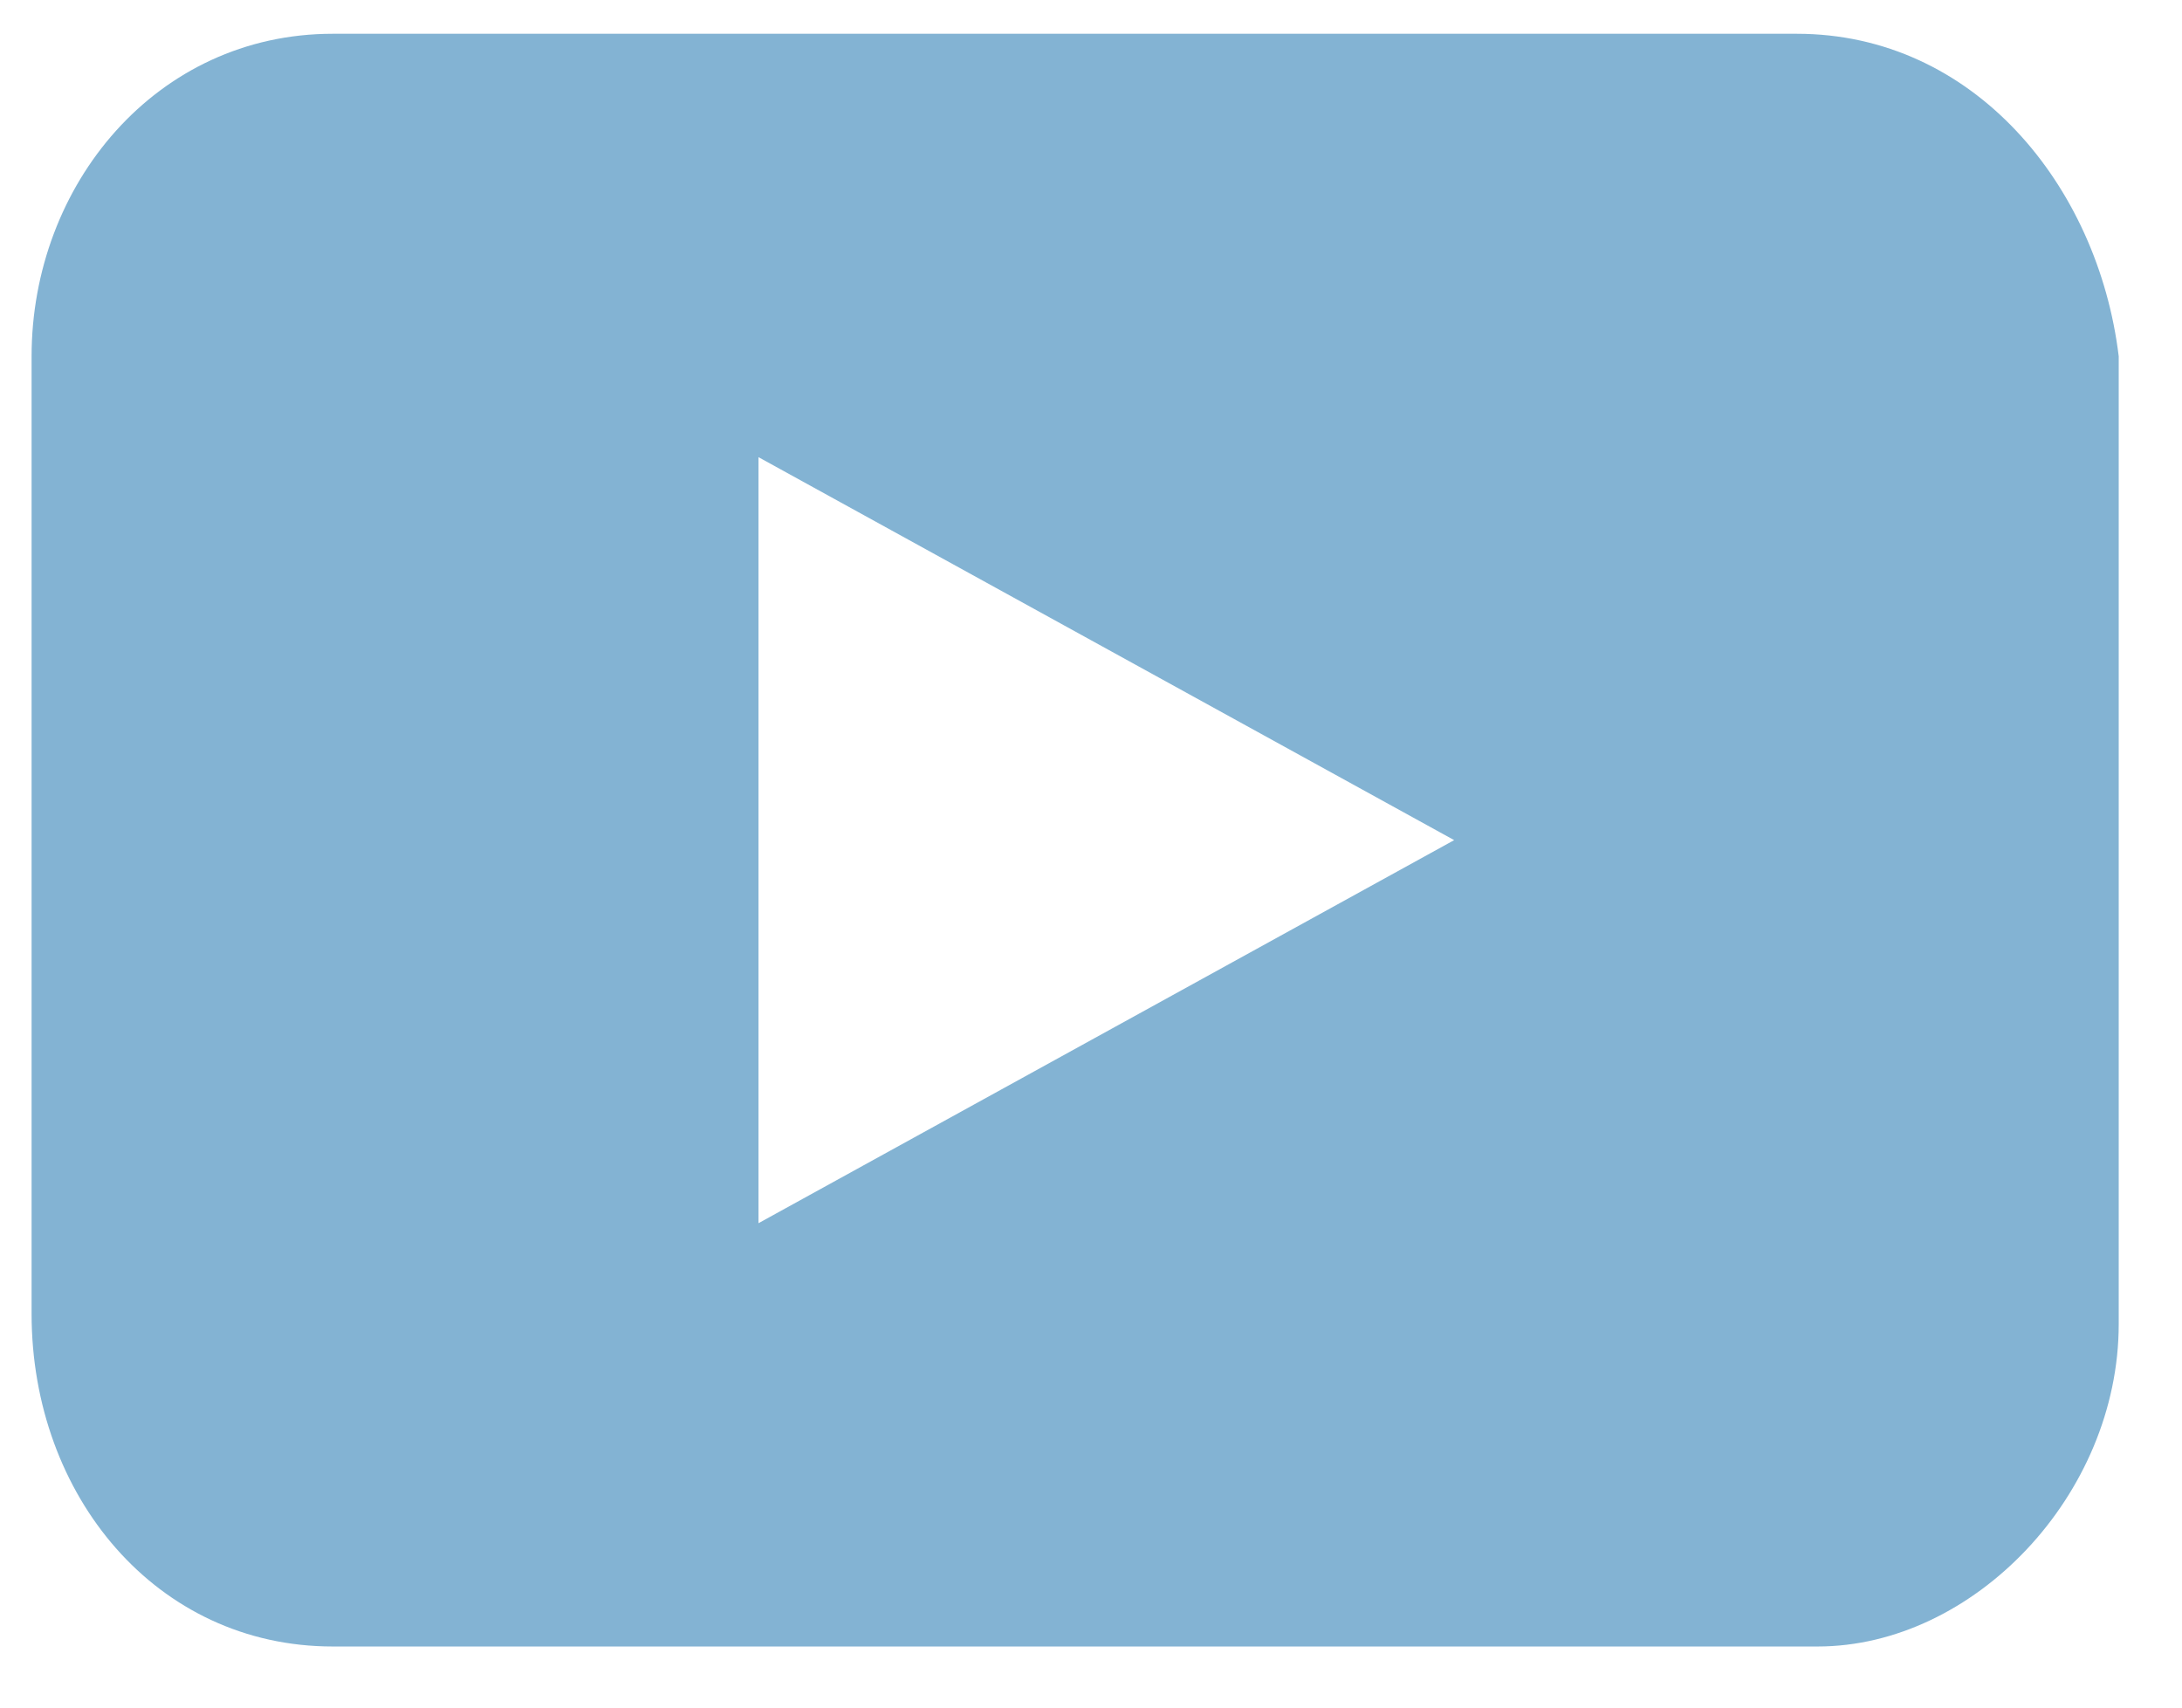
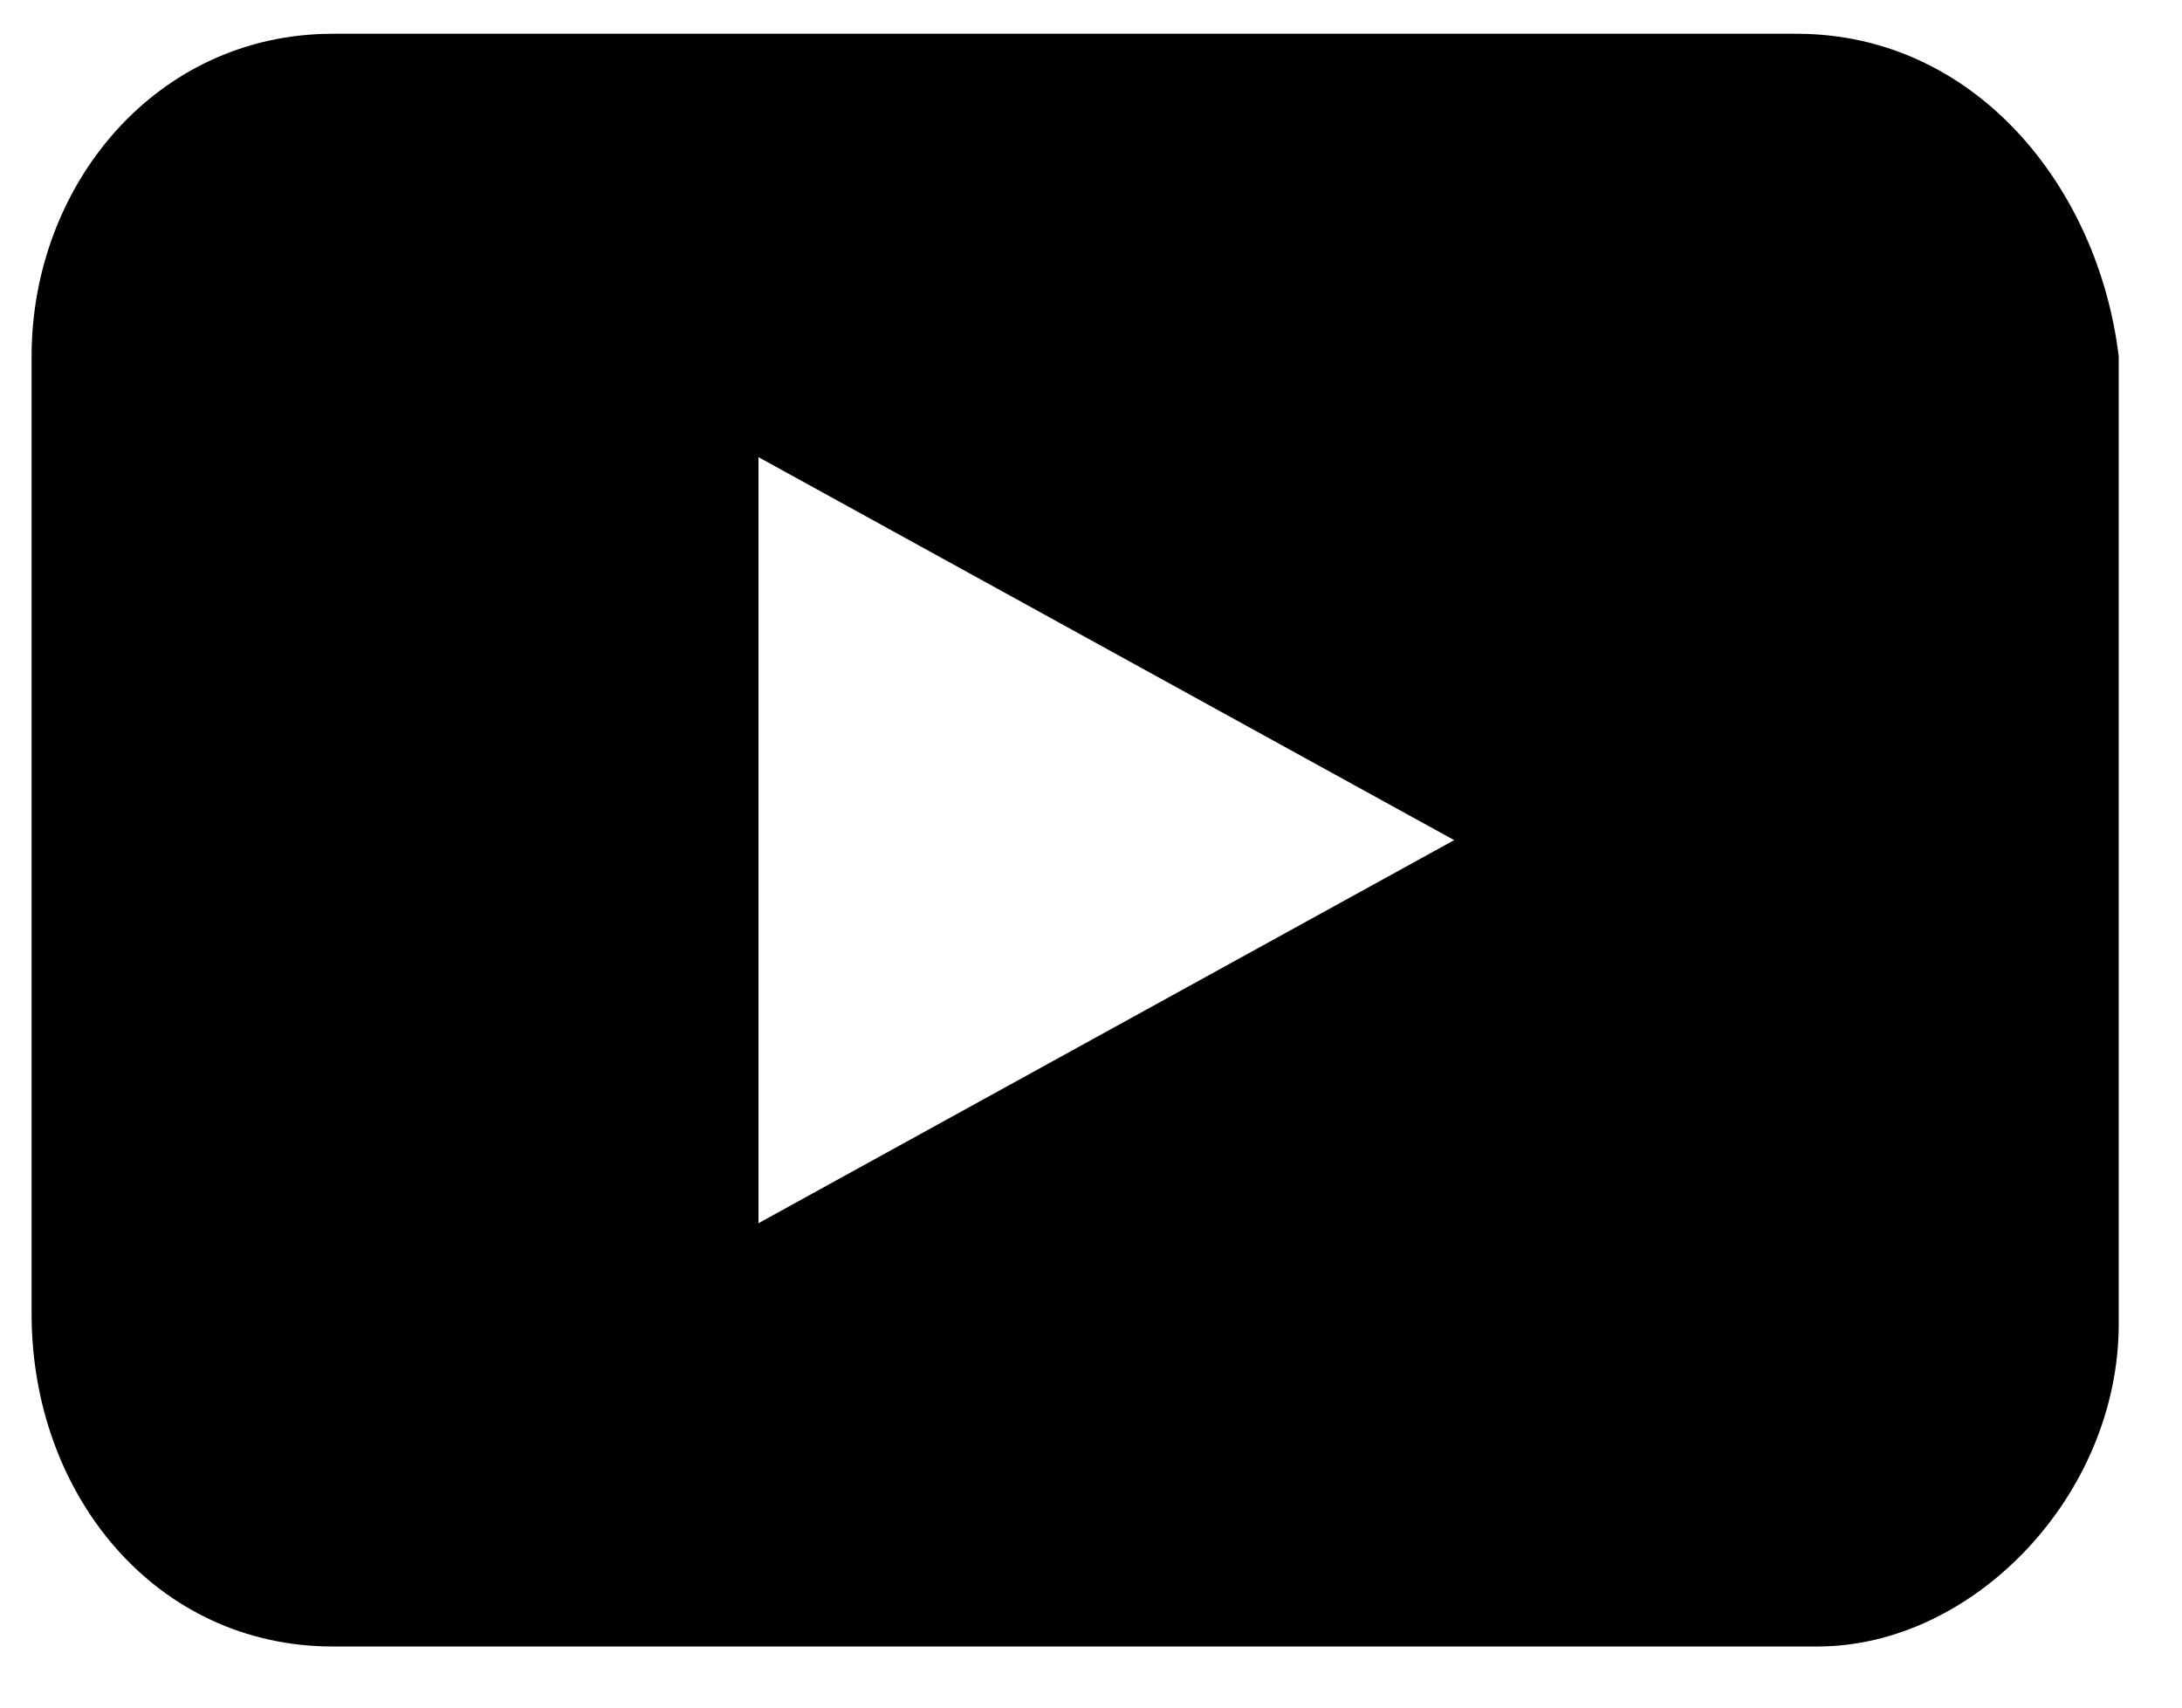
<svg xmlns="http://www.w3.org/2000/svg" width="23" height="18" viewBox="0 0 23 18" fill="none">
-   <path d="M18.94 0.356H3.507C1.647 0.356 0.333 1.95 0.333 3.756V13.85C0.333 15.763 1.647 17.356 3.507 17.356H19.159C20.801 17.356 22.333 15.763 22.333 13.956V3.756C22.114 1.95 20.801 0.356 18.94 0.356ZM7.995 12.894V4.819L15.328 8.856L7.995 12.894Z" fill="#83B3D3" />
+   <path d="M18.94 0.356H3.507C1.647 0.356 0.333 1.95 0.333 3.756V13.85C0.333 15.763 1.647 17.356 3.507 17.356H19.159C20.801 17.356 22.333 15.763 22.333 13.956V3.756C22.114 1.95 20.801 0.356 18.94 0.356ZM7.995 12.894V4.819L15.328 8.856L7.995 12.894Z" fill="currentColor" />
</svg>
